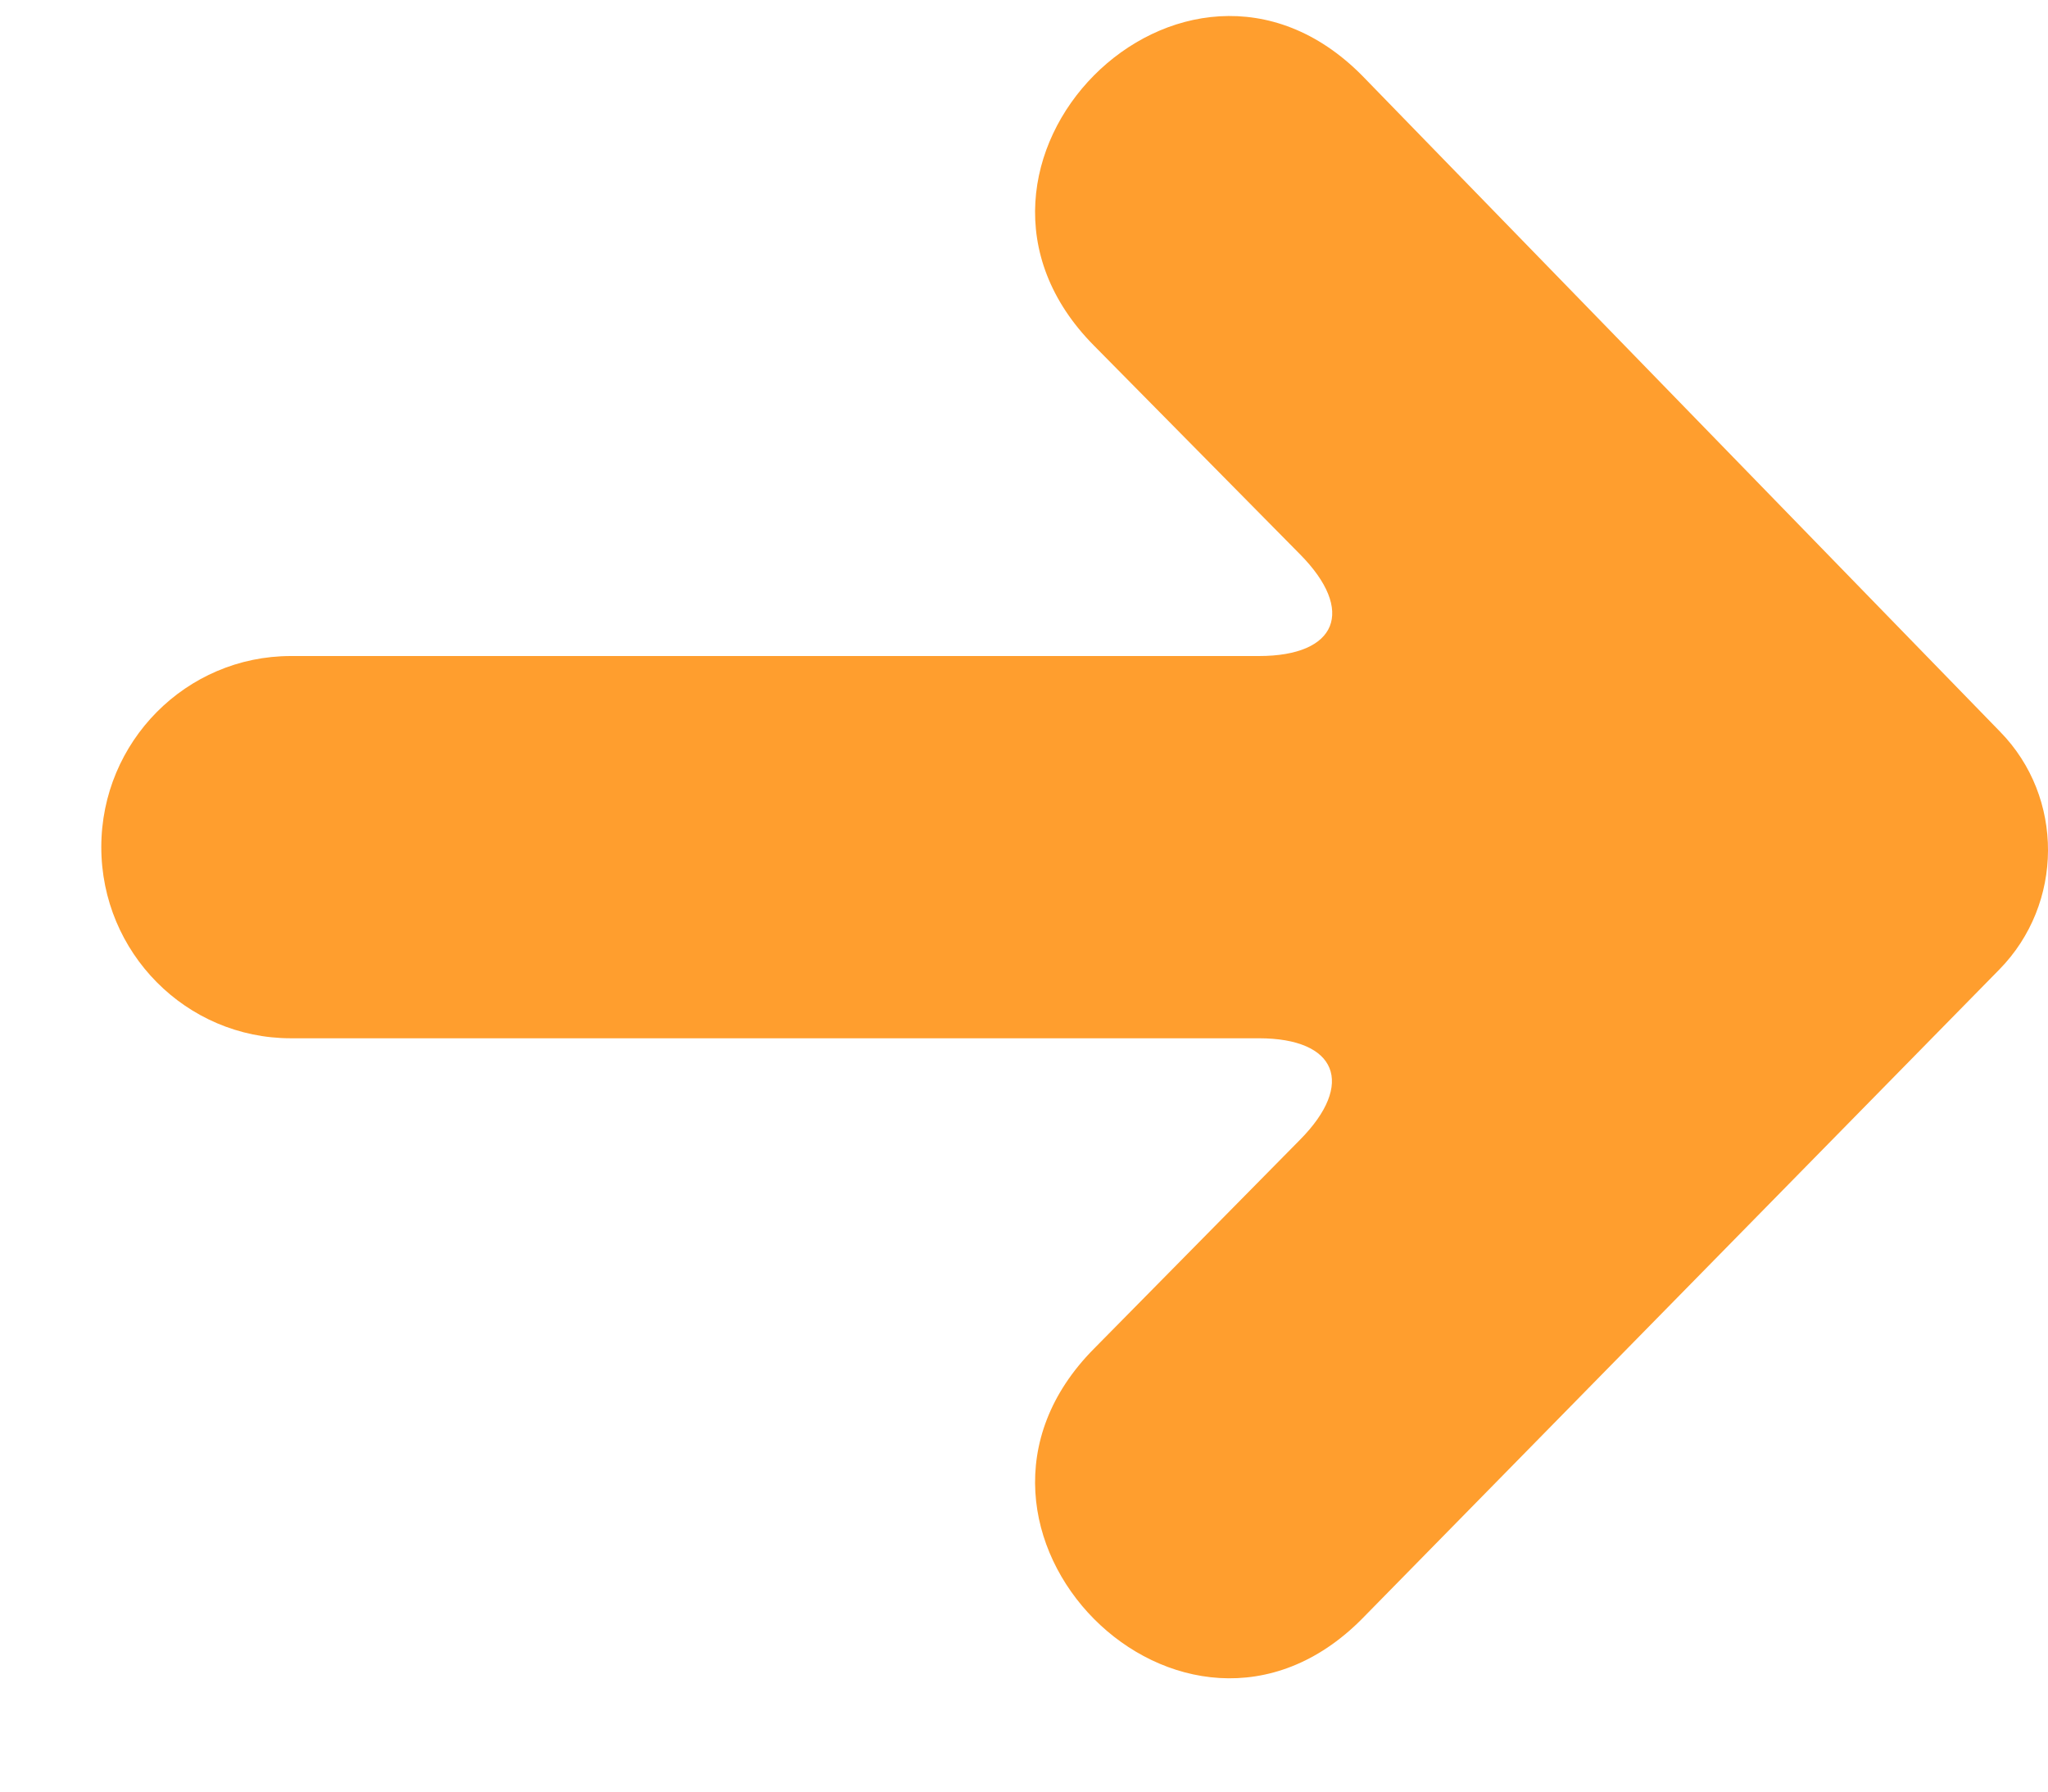
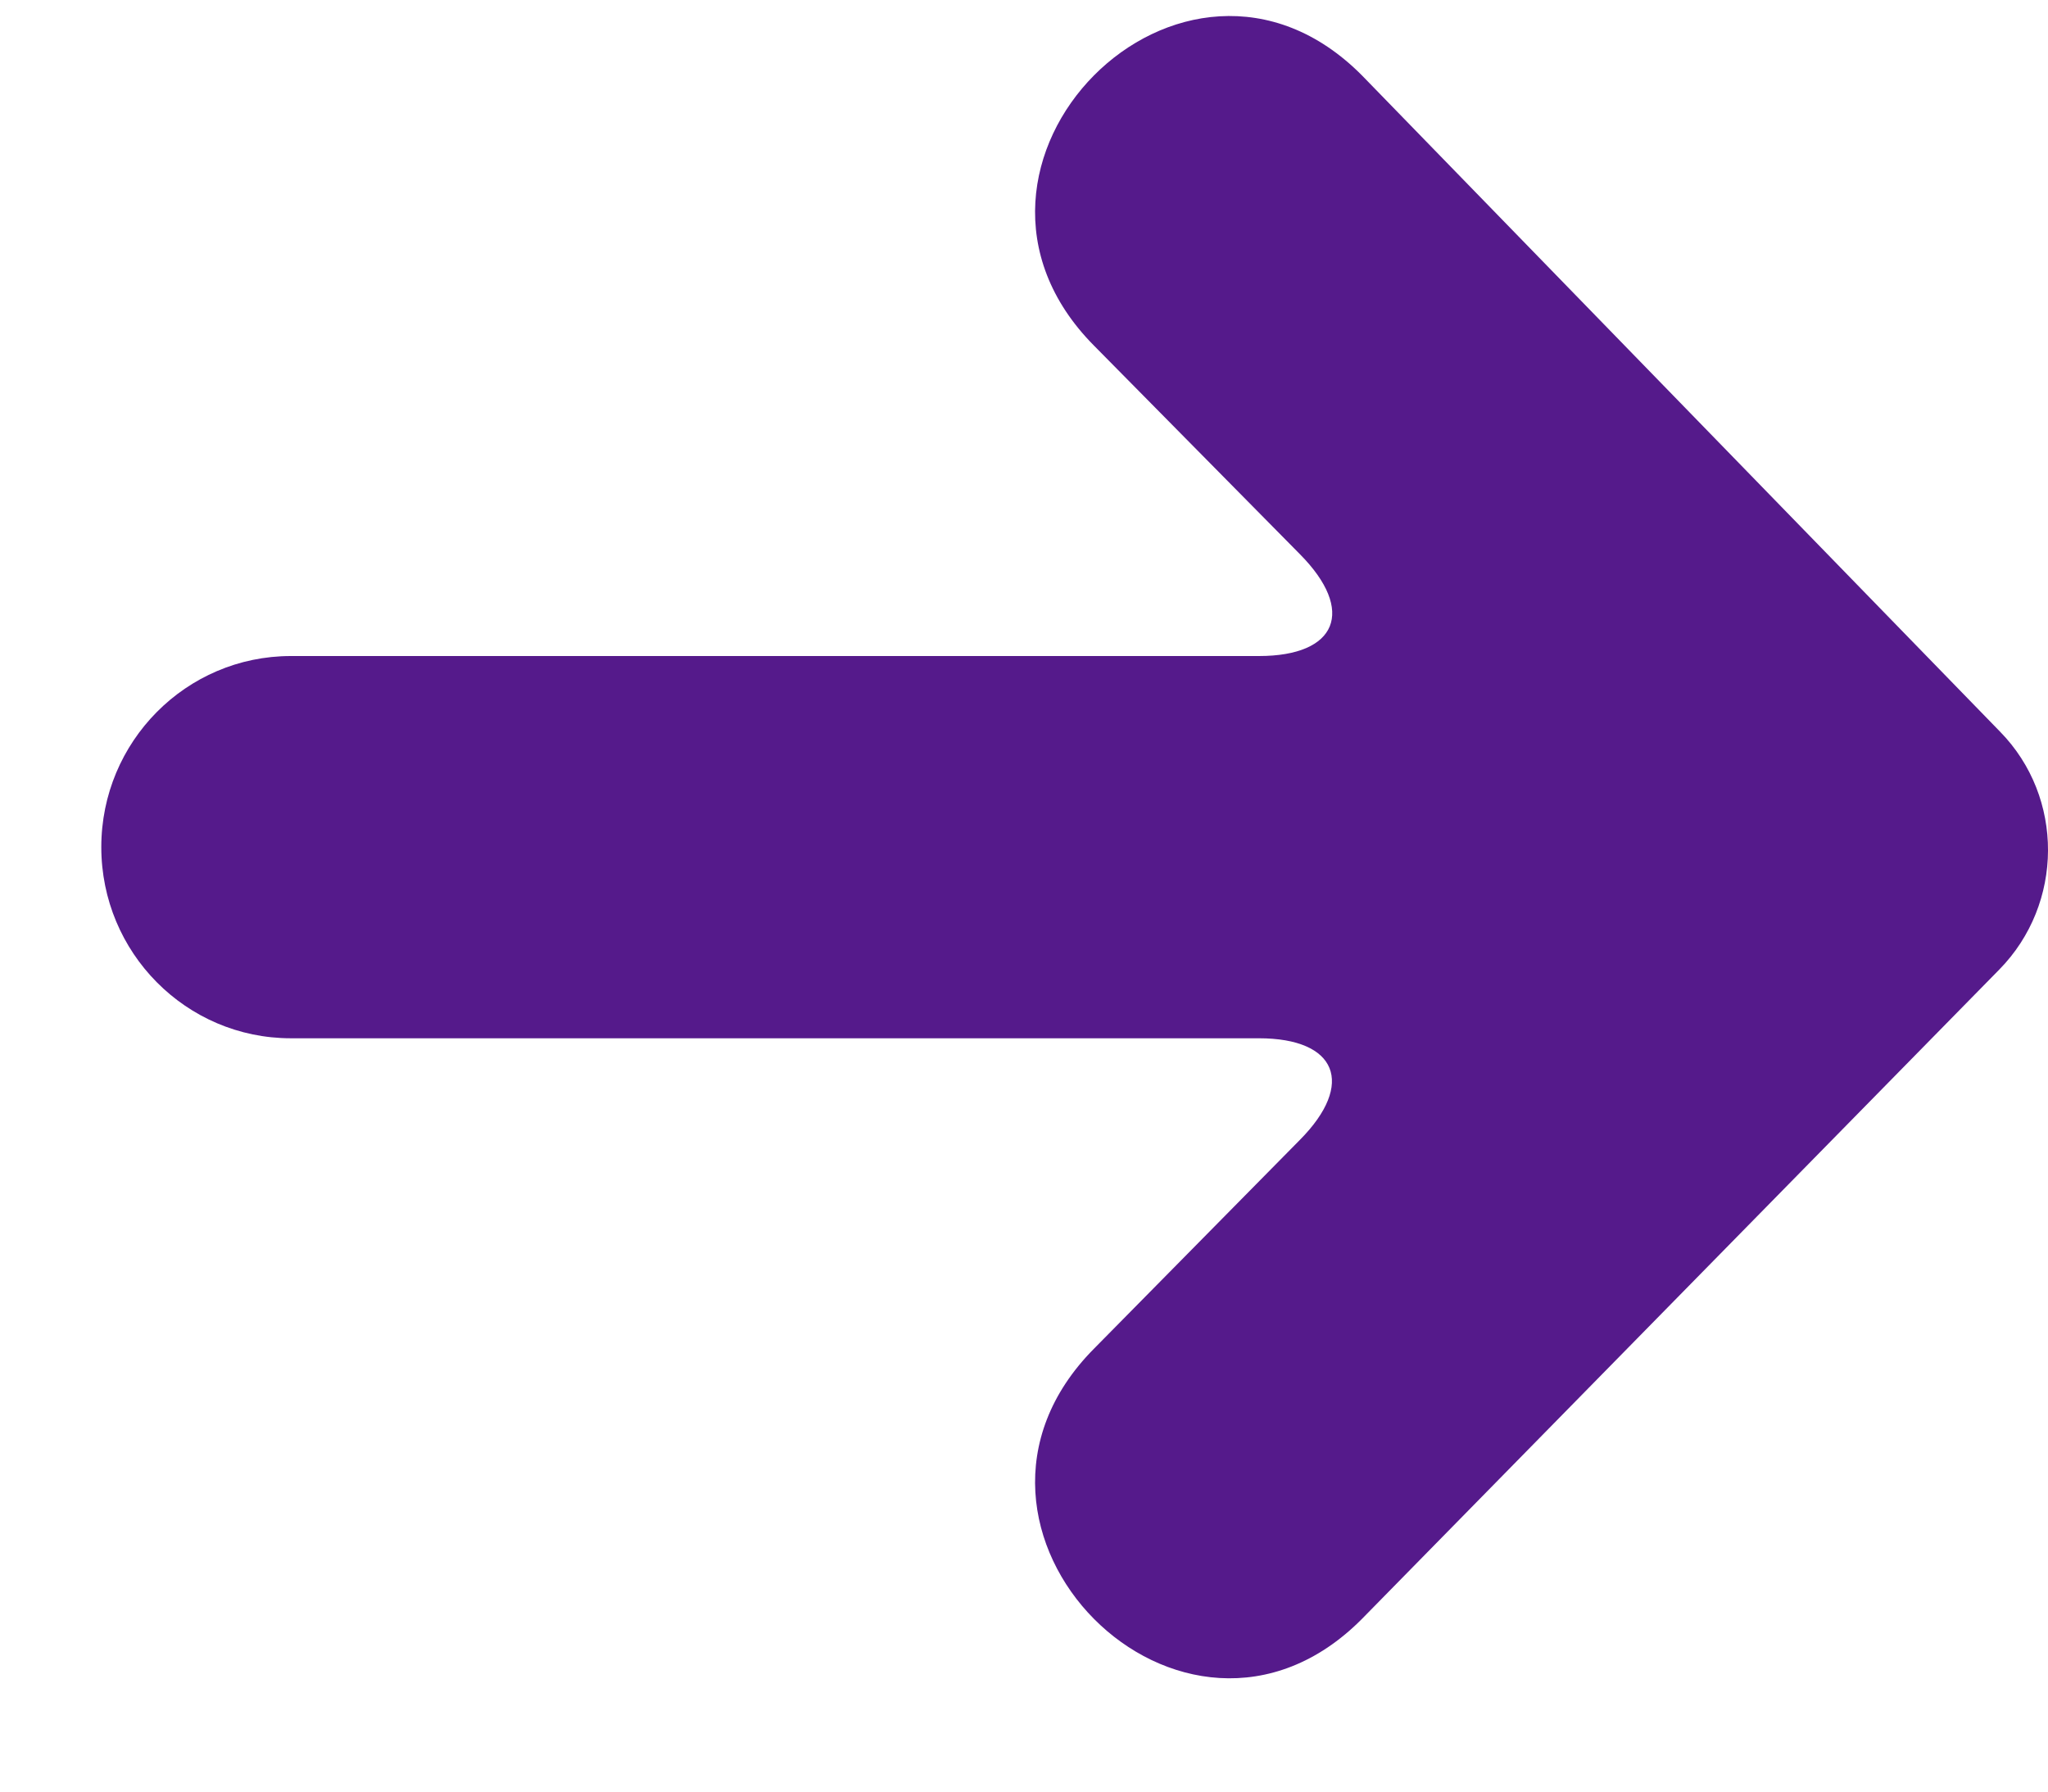
<svg xmlns="http://www.w3.org/2000/svg" width="16px" height="14px" viewBox="0 0 16 14" version="1.1">
  <defs />
  <g id="Page-1" stroke="none" stroke-width="1" fill="none" fill-rule="evenodd">
-     <g id="2017.09.14.Playground.CSSGrid---3@2x" transform="translate(-88, -530)" fill="#FF9E2E">
+     <g id="2017.09.14.Playground.CSSGrid---3@2x" transform="translate(-88, -530)" fill="#551a8b">
      <g id="2" transform="translate(80, 409)">
        <g id="Sidebar">
          <g id="Group-8" transform="translate(0, 111)">
            <g id="Group-2-Copy" transform="translate(16, 17) scale(-1, -1) rotate(90) translate(-16, -17) translate(9, 9)">
              <path d="M14.61,9.298 C15.113,8.785 15.108,7.952 14.604,7.439 L9.625,2.365 C8.229,0.957 6.135,3.069 7.532,4.477 L9.14,6.108 C9.574,6.546 9.429,6.902 8.82,6.902 L1.257,6.902 C0.439,6.902 -0.224,7.571 -0.224,8.396 C-0.224,9.22 0.439,9.889 1.257,9.889 L8.82,9.889 C9.431,9.889 9.578,10.243 9.14,10.685 L7.532,12.314 C6.135,13.722 8.229,15.834 9.625,14.426 L14.61,9.298 Z" id="Page-1" transform="translate(7.380285, 8.395685) scale(-1, 1) rotate(90) translate(-7.380285, -8.395685) " />
            </g>
          </g>
        </g>
      </g>
    </g>
  </g>
</svg>
